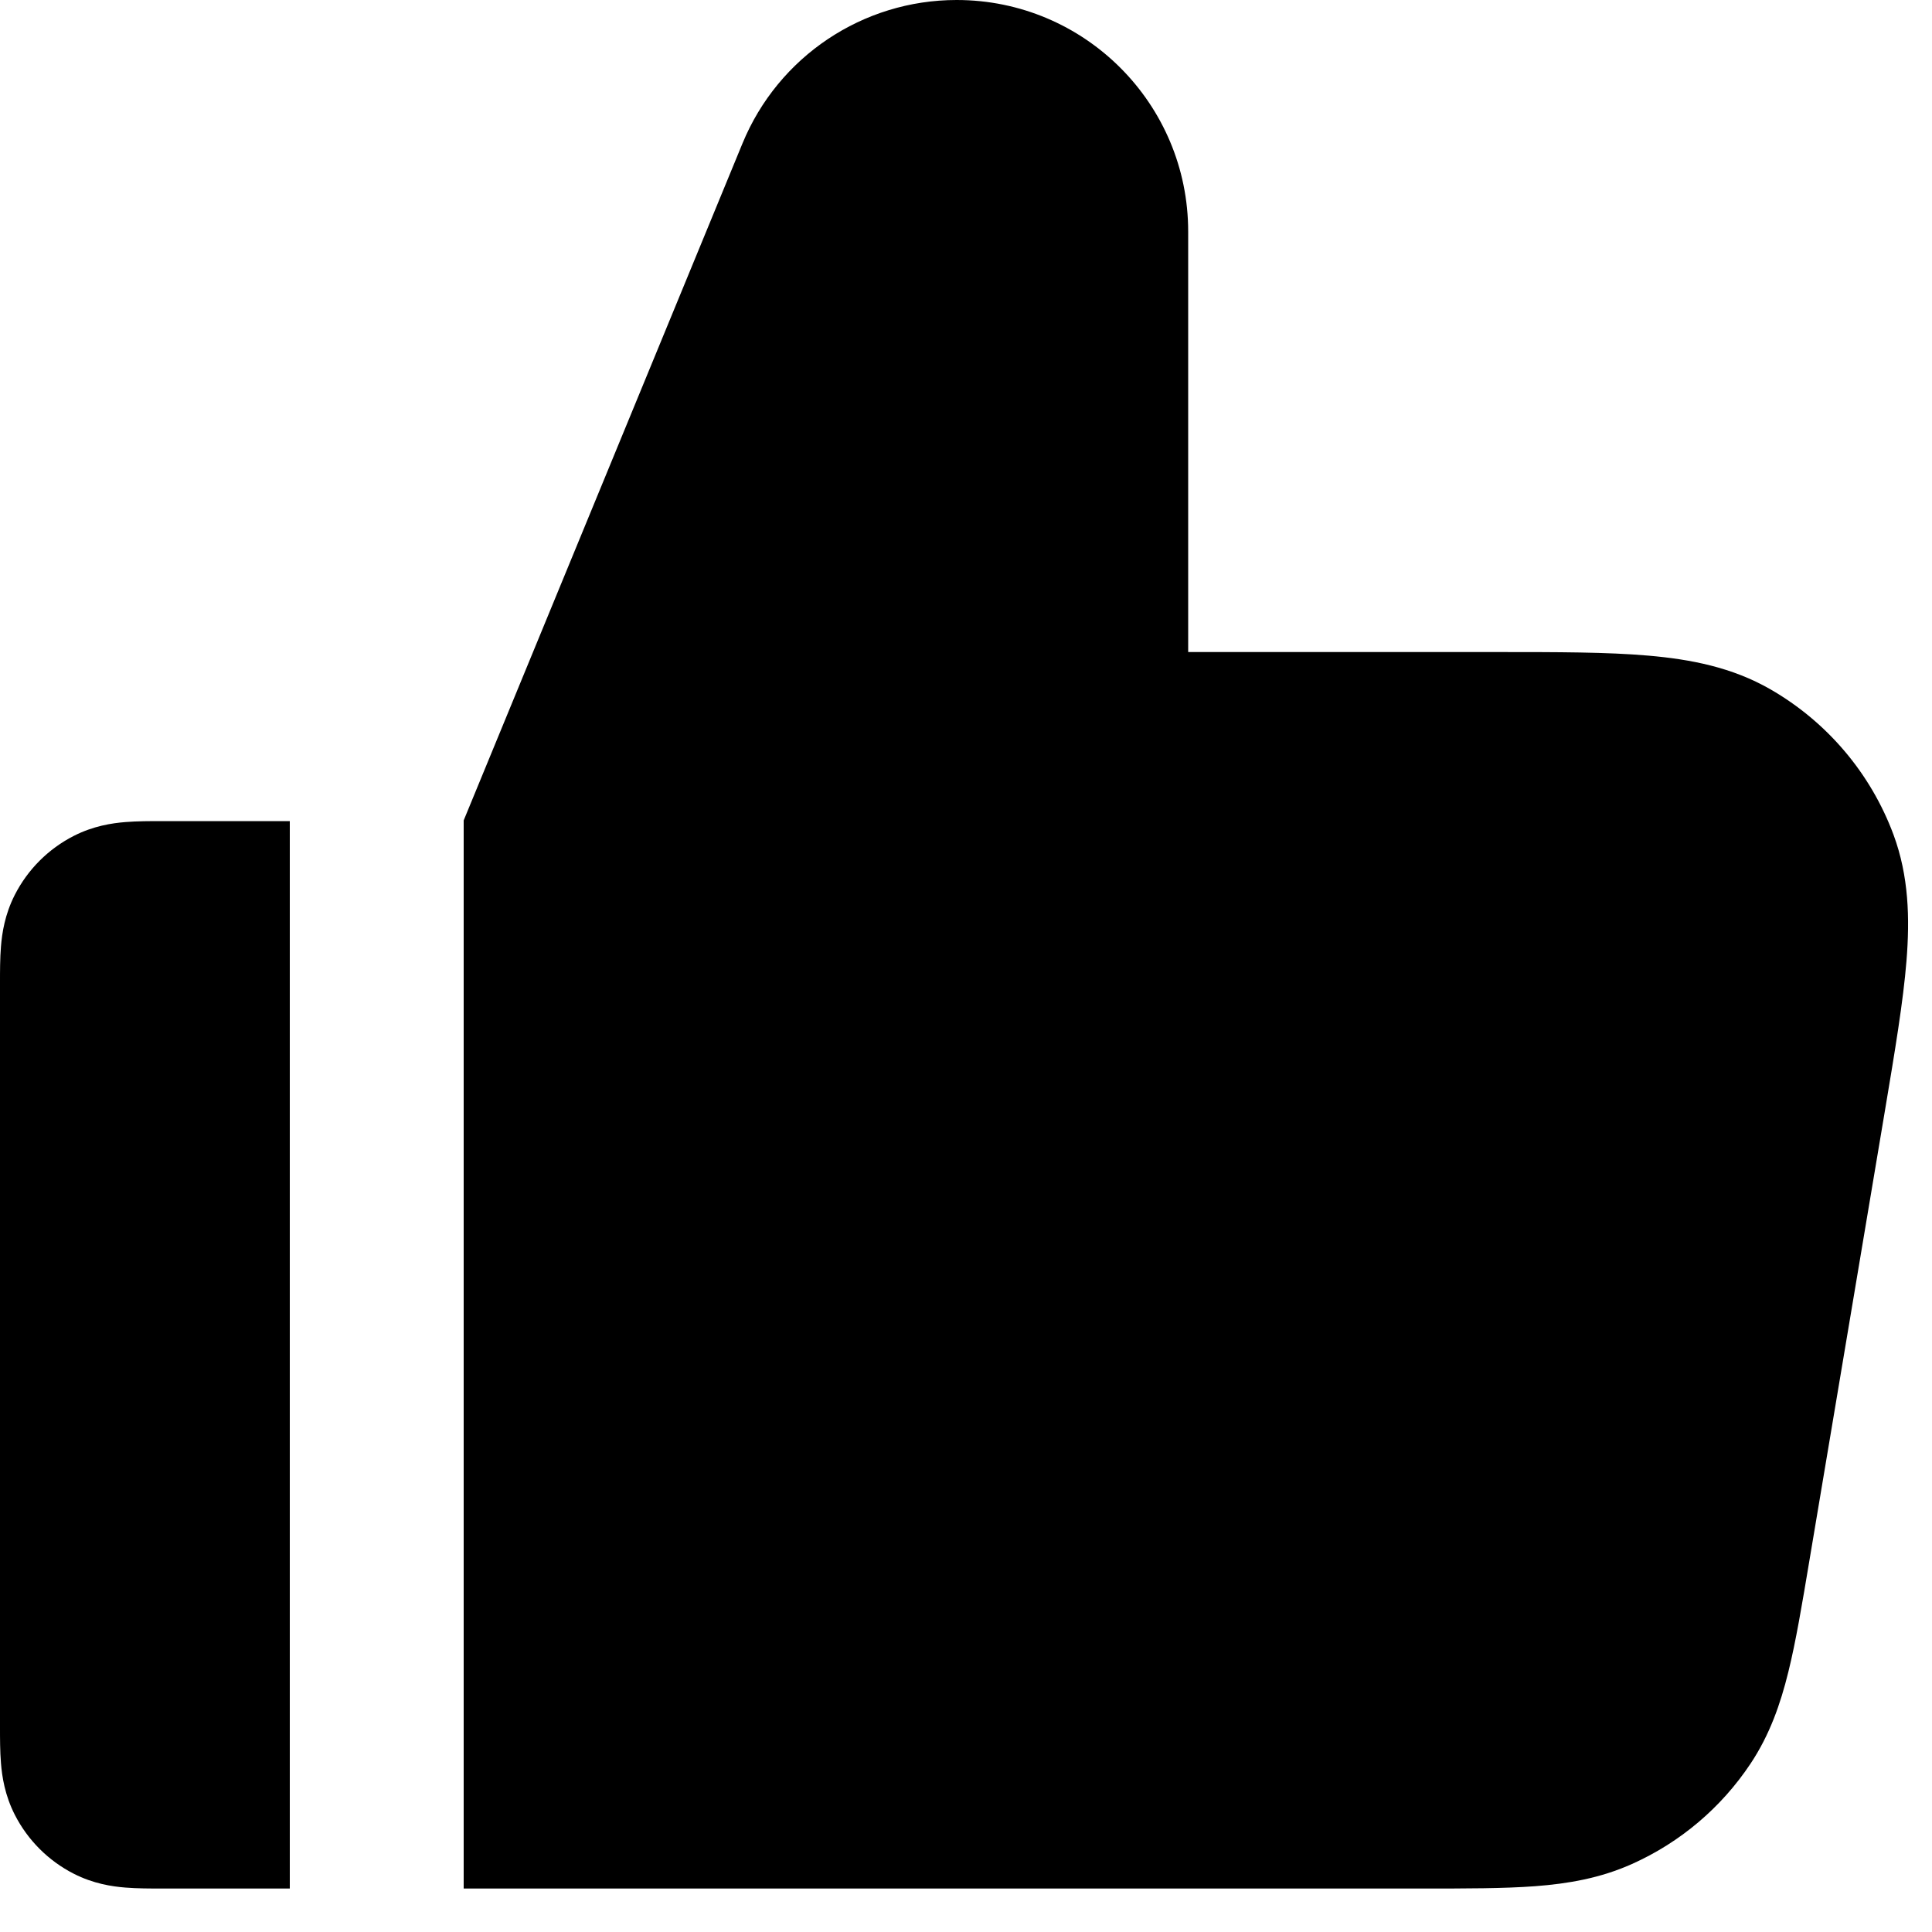
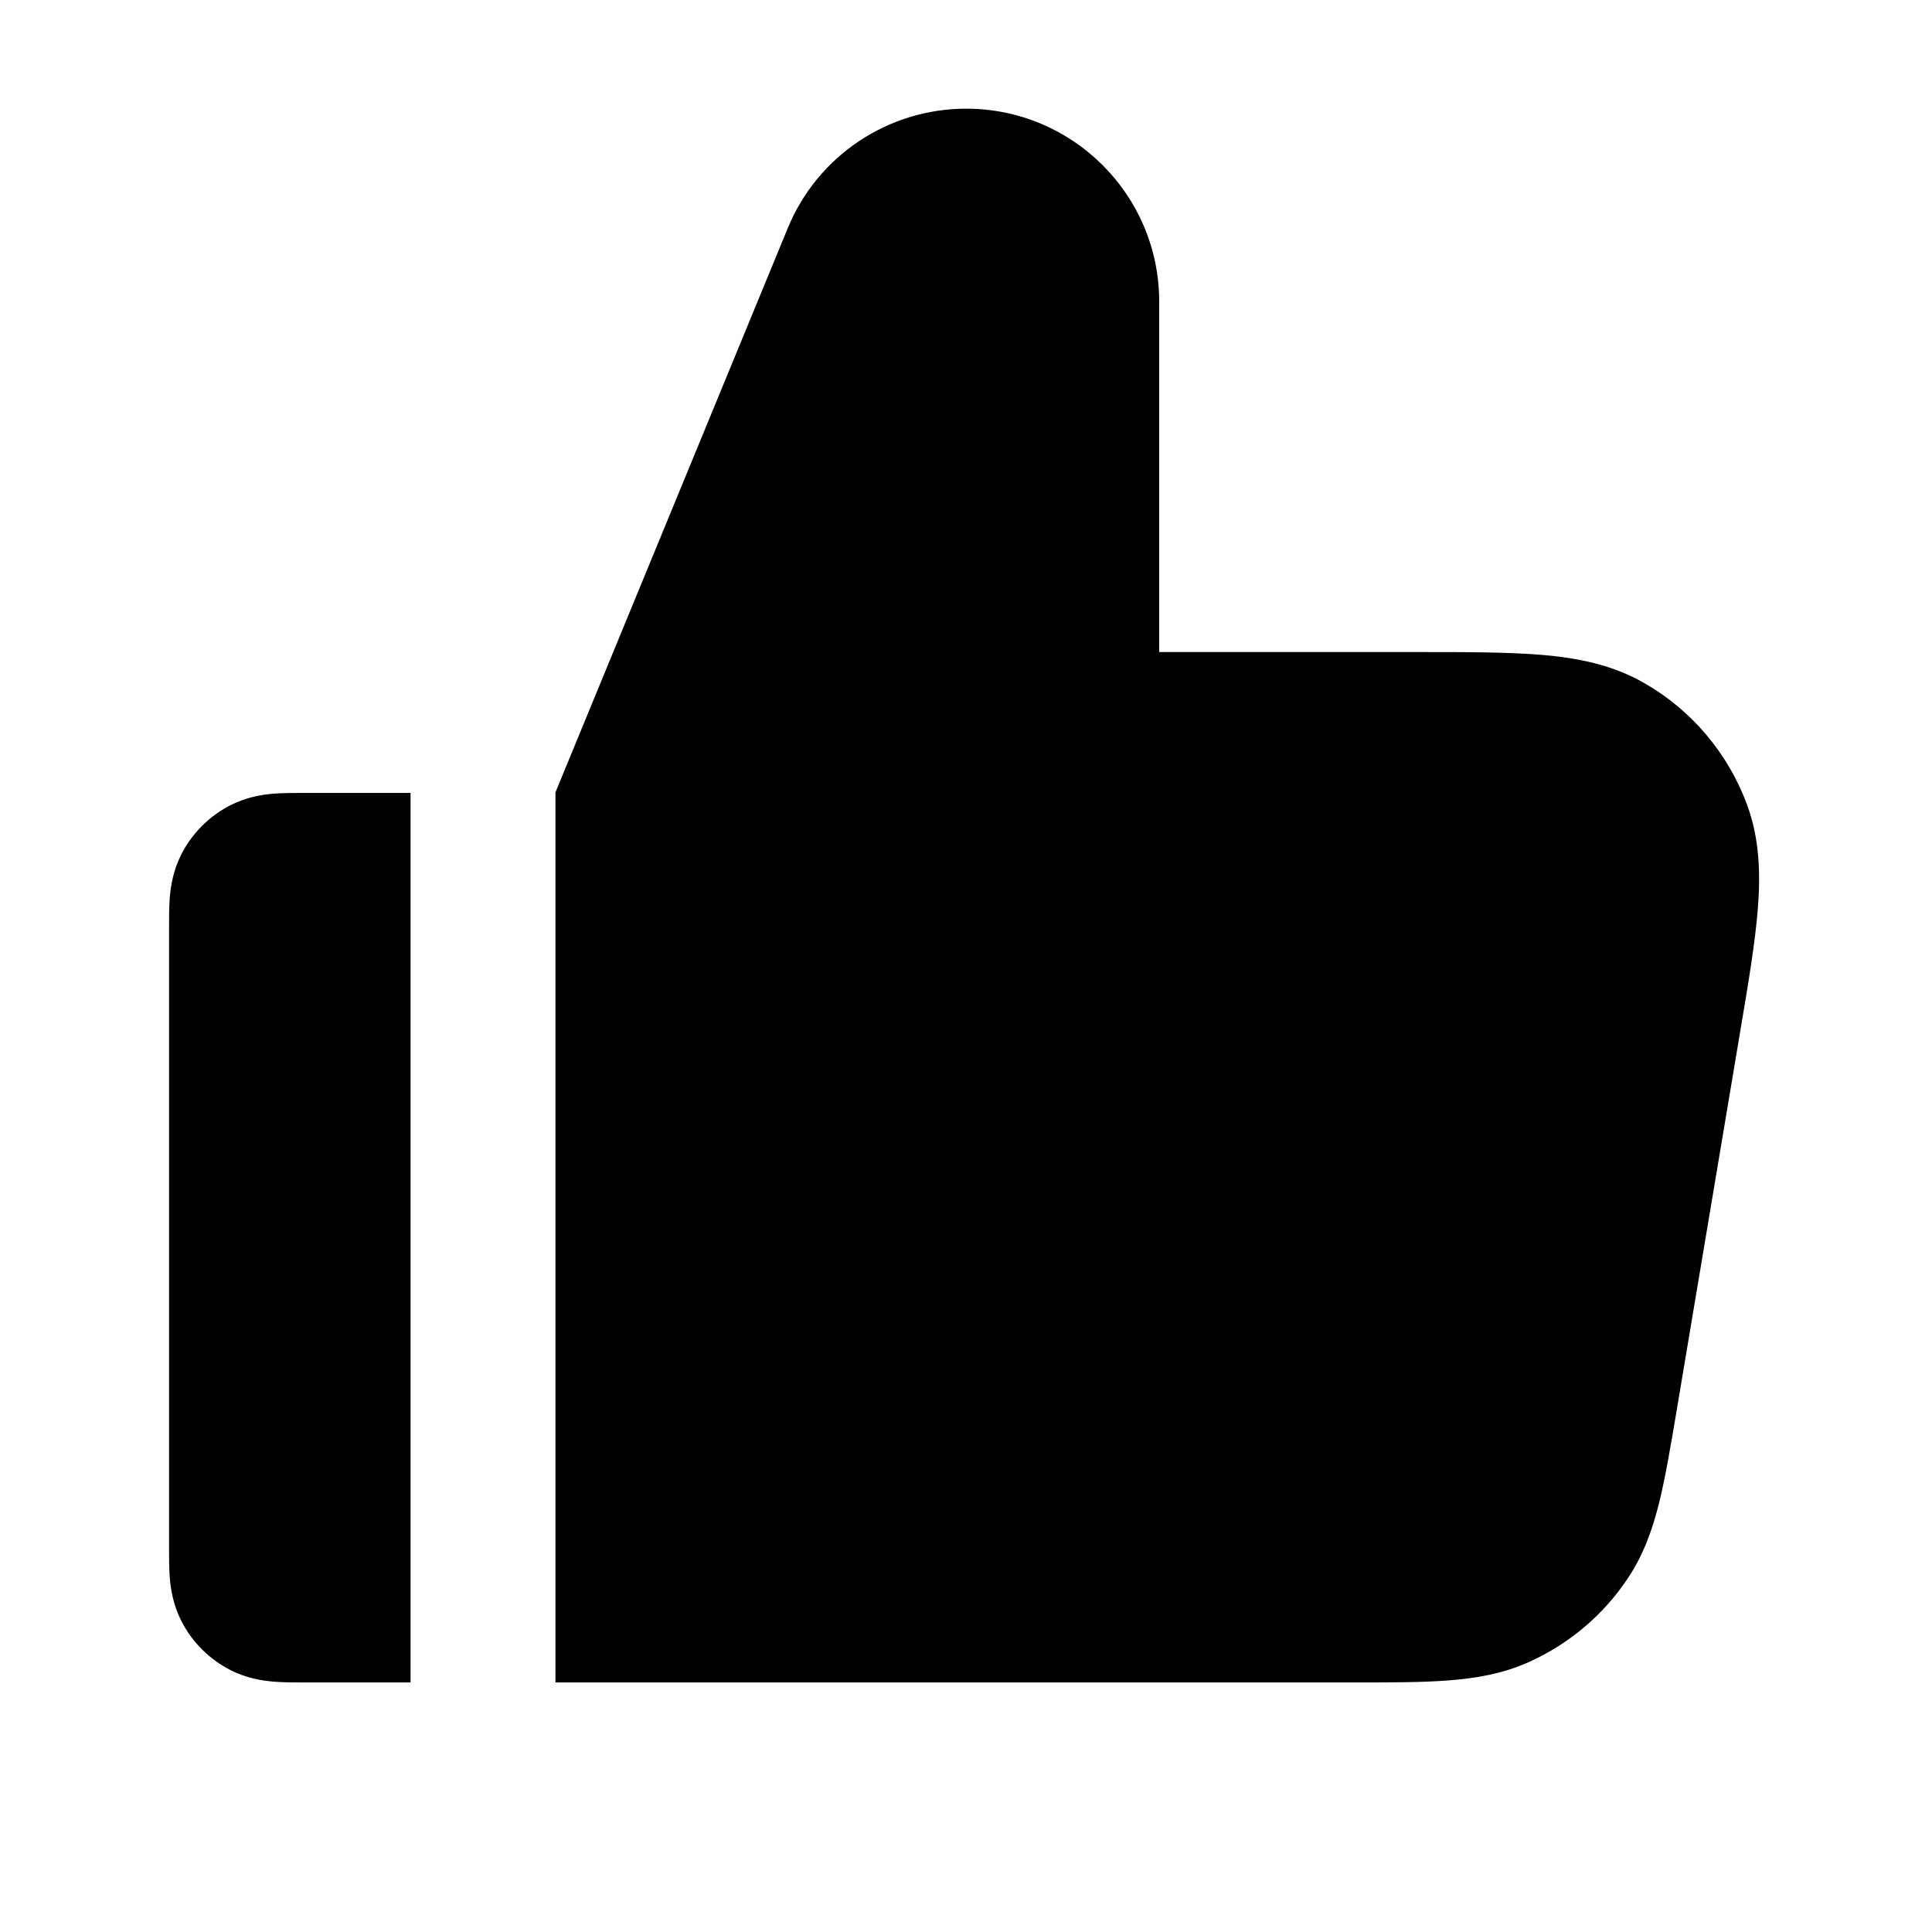
- <svg xmlns="http://www.w3.org/2000/svg" width="20" height="20" viewBox="0 0 20 20" fill="currentColor">
-   <path d="M7.686 1.485C8.056 0.586 8.931 0 9.903 0C11.227 0 12.3 1.073 12.3 2.397V6.75L15.503 6.75C16.12 6.75 16.641 6.75 17.063 6.787C17.502 6.825 17.931 6.908 18.326 7.135C18.914 7.473 19.366 8.006 19.602 8.642C19.76 9.07 19.771 9.506 19.736 9.945C19.702 10.368 19.616 10.881 19.514 11.49L18.73 16.16C18.655 16.608 18.591 16.992 18.513 17.307C18.431 17.64 18.32 17.959 18.121 18.258C17.818 18.713 17.393 19.073 16.894 19.296C16.566 19.443 16.233 19.5 15.891 19.526C15.568 19.55 15.178 19.55 14.724 19.55H4.8V8.493L7.686 1.485Z" />
-   <path d="M3 8.5L1.678 8.5C1.558 8.5 1.419 8.5 1.298 8.51C1.159 8.521 0.966 8.55 0.764 8.653C0.501 8.787 0.287 9.001 0.153 9.264C0.05 9.466 0.021 9.659 0.01 9.798C-7.84816e-05 9.919 -3.38356e-05 10.058 4.90729e-06 10.178V17.872C-3.38356e-05 17.992 -7.84816e-05 18.131 0.01 18.252C0.021 18.391 0.05 18.584 0.153 18.786C0.287 19.049 0.501 19.263 0.764 19.397C0.966 19.5 1.159 19.529 1.298 19.54C1.419 19.55 1.558 19.55 1.678 19.55L3 19.55V8.5Z" />
+ <svg xmlns="http://www.w3.org/2000/svg" width="24" height="24" viewBox="0 0 24 24" fill="currentColor">
+   <path d="M9.786 2.834C10.155 1.936 11.031 1.35 12.002 1.35C13.326 1.35 14.4 2.423 14.4 3.747V8.1L17.602 8.1C18.22 8.1 18.741 8.1 19.163 8.136C19.602 8.174 20.03 8.258 20.425 8.485C21.014 8.822 21.465 9.356 21.701 9.992C21.859 10.419 21.871 10.855 21.836 11.295C21.802 11.717 21.716 12.231 21.613 12.84L20.83 17.51C20.755 17.957 20.69 18.341 20.613 18.657C20.531 18.99 20.42 19.309 20.221 19.607C19.918 20.062 19.492 20.422 18.993 20.646C18.666 20.793 18.333 20.849 17.991 20.875C17.667 20.9 17.277 20.9 16.824 20.9H6.9V9.843L9.786 2.834Z" />
+   <path d="M5.1 9.85L3.778 9.85C3.657 9.85 3.519 9.85 3.398 9.859C3.259 9.871 3.066 9.9 2.864 10.002C2.601 10.136 2.386 10.351 2.252 10.614C2.15 10.816 2.121 11.009 2.109 11.148C2.1 11.269 2.1 11.407 2.1 11.527V19.222C2.1 19.342 2.1 19.48 2.109 19.601C2.121 19.74 2.15 19.934 2.252 20.135C2.386 20.399 2.601 20.613 2.864 20.747C3.066 20.85 3.259 20.878 3.398 20.89C3.519 20.9 3.657 20.9 3.777 20.9L5.1 20.9V9.85Z" />
</svg>
